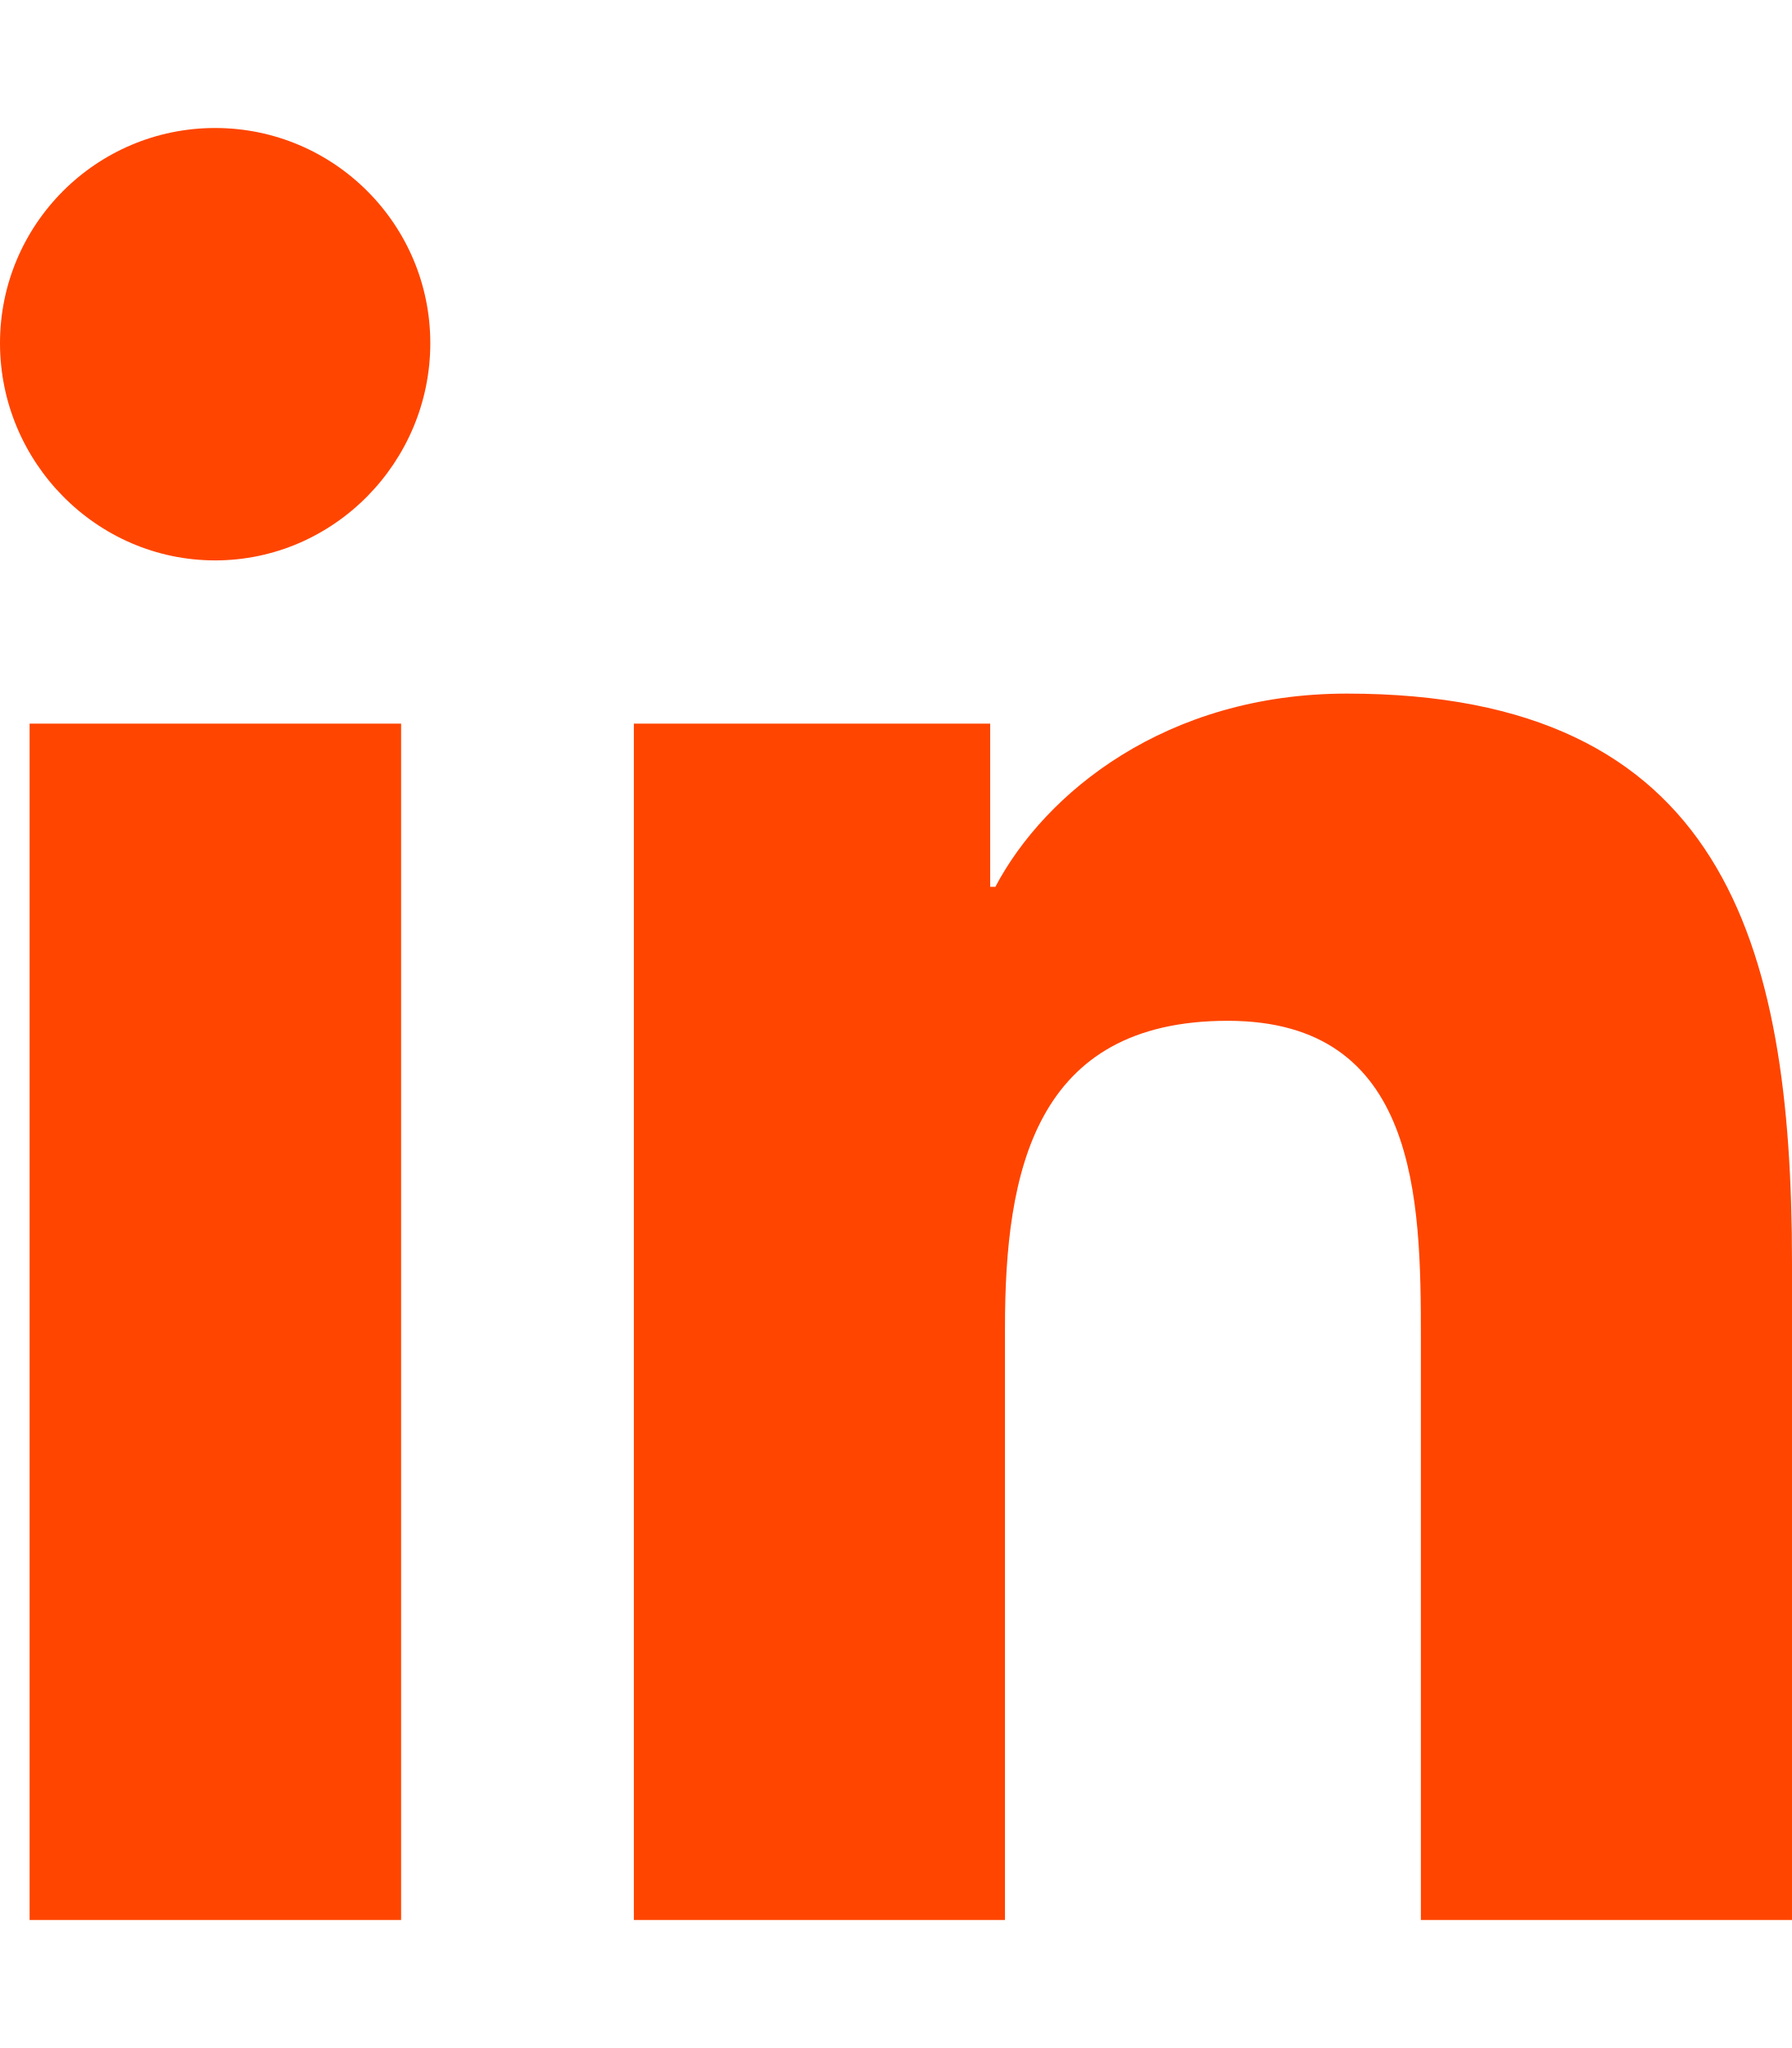
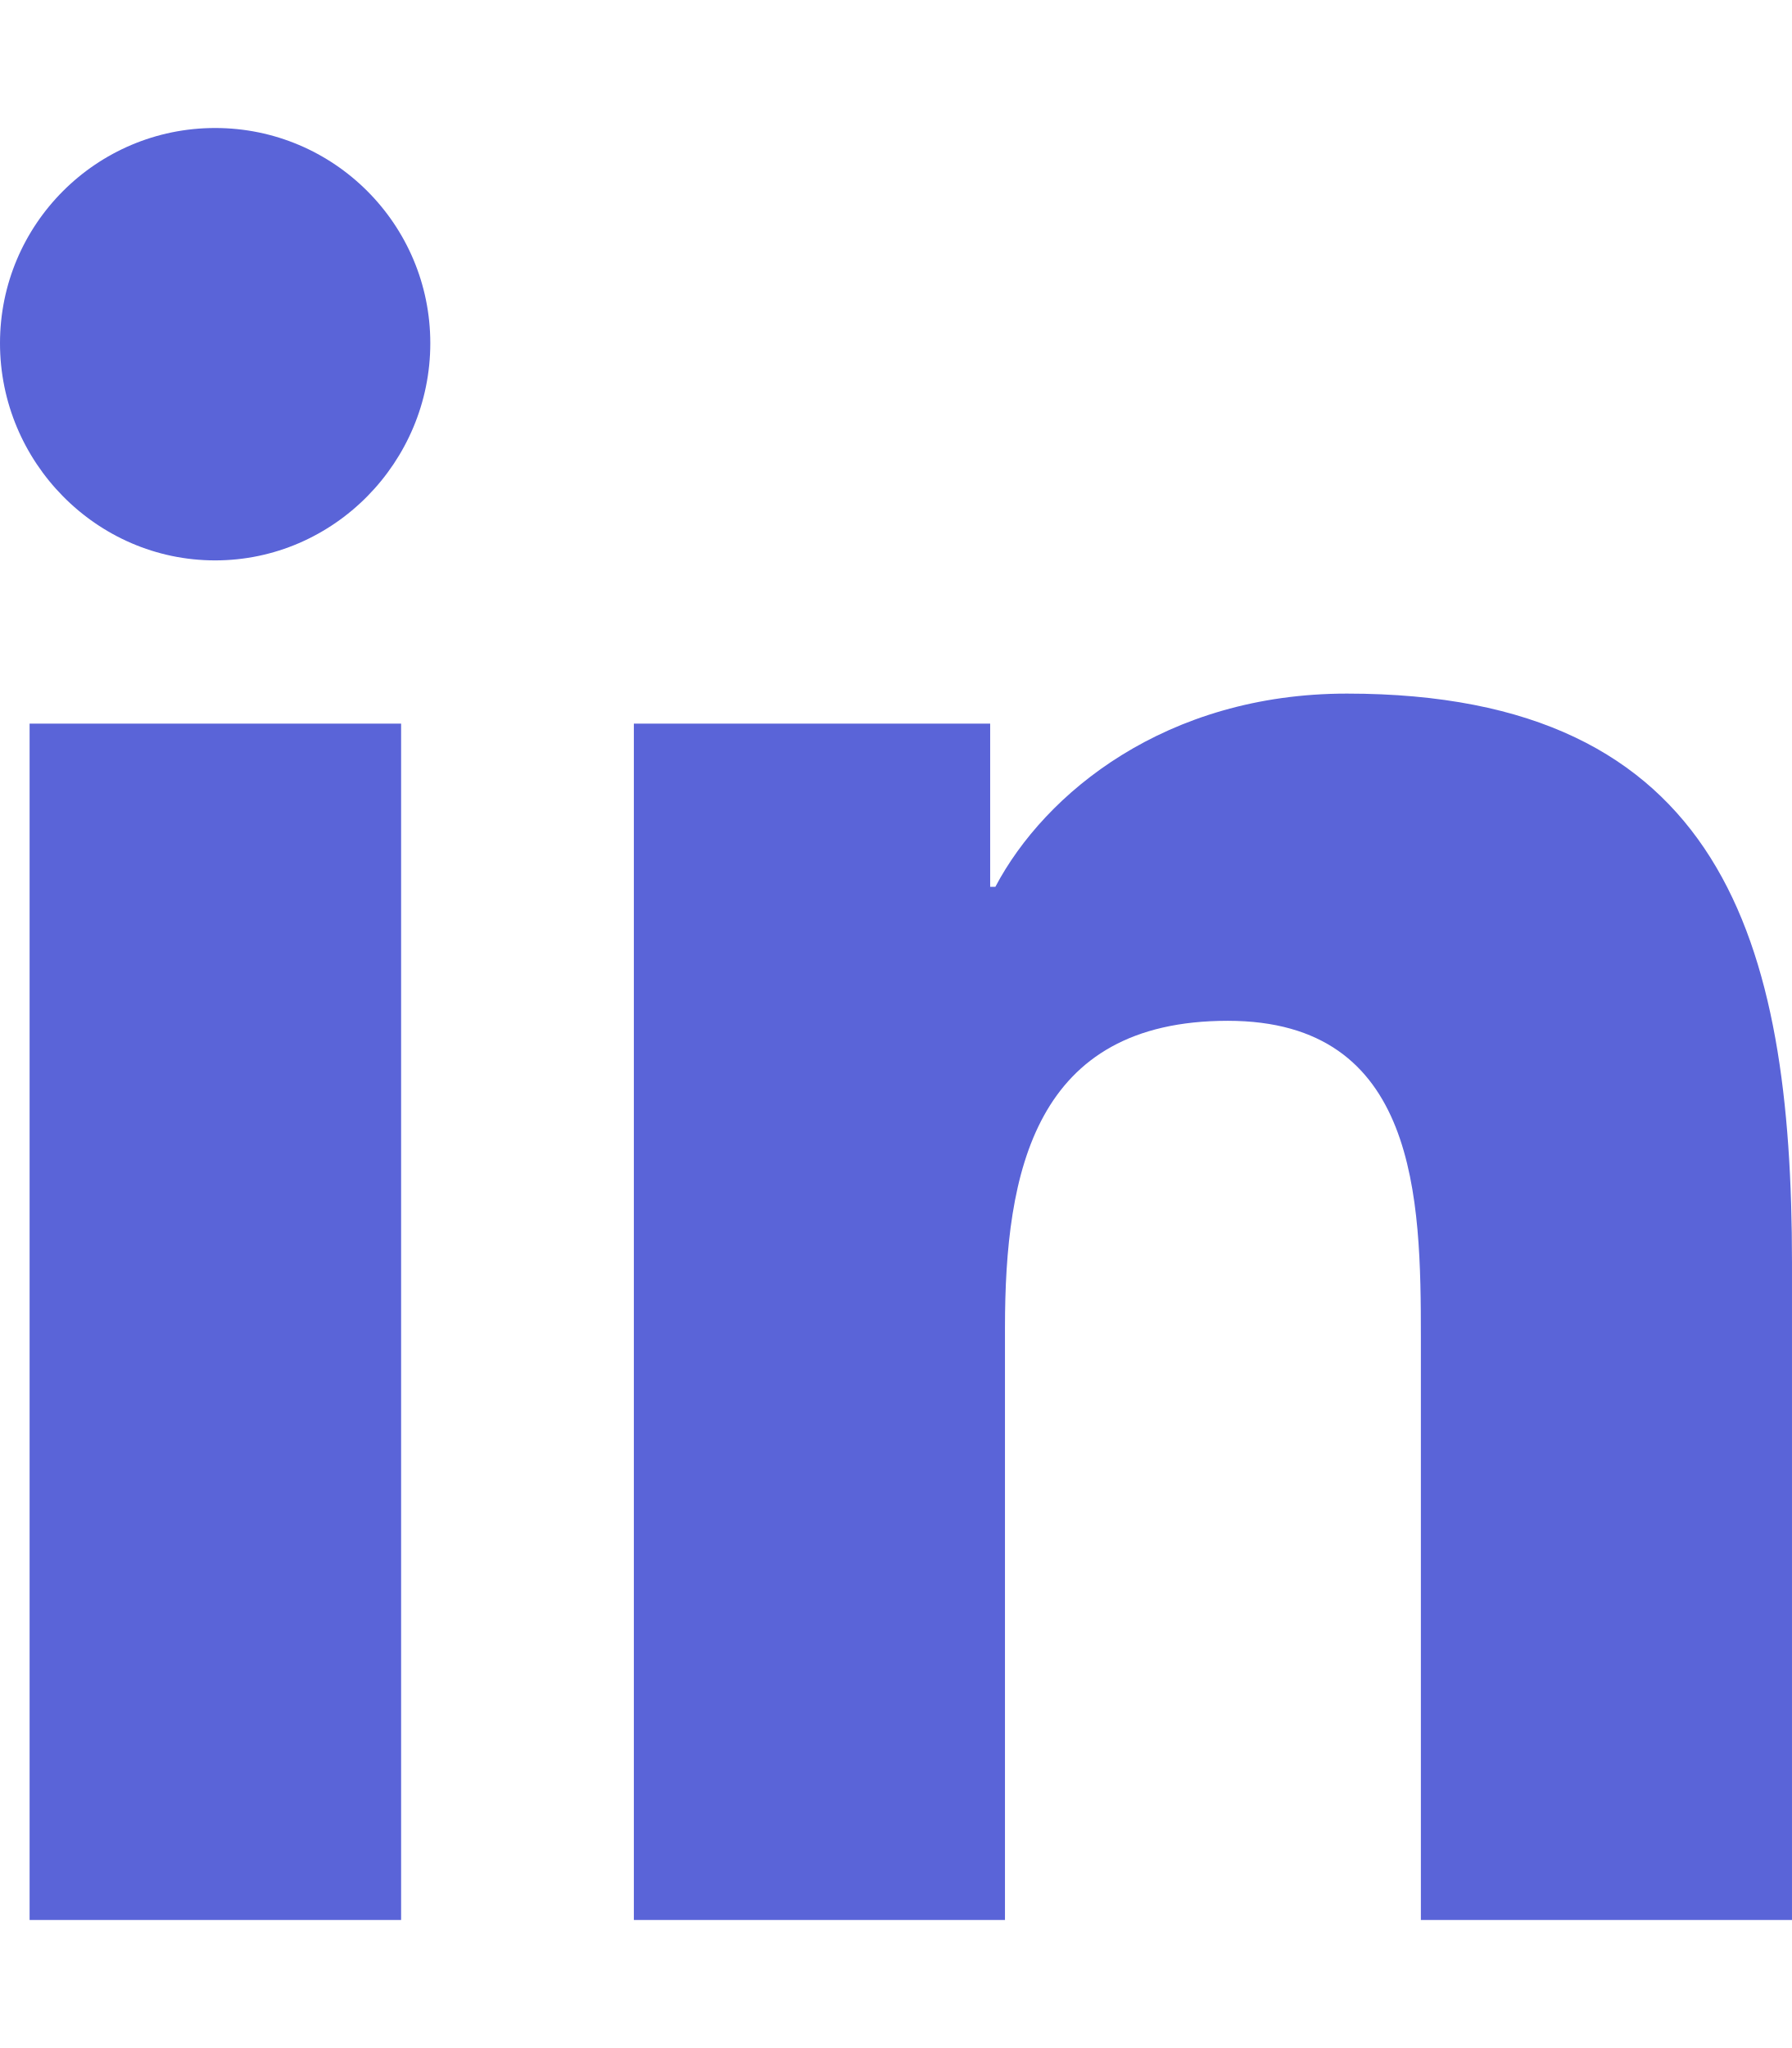
- <svg xmlns="http://www.w3.org/2000/svg" width="100%" height="100%" viewBox="0 0 448 512" version="1.1" xml:space="preserve" style="fill-rule:evenodd;clip-rule:evenodd;stroke-linejoin:round;stroke-miterlimit:1.414;">
-   <path d="M100.3,480l-92.9,0l0,-299.1l92.9,0l0,299.1Zm-46.5,-339.9c-29.7,0 -53.8,-24.6 -53.8,-54.3c0,-29.7 24.1,-53.8 53.8,-53.8c29.7,0 53.8,24.1 53.8,53.8c0,29.7 -24.1,54.3 -53.8,54.3Zm394.2,339.9l-92.7,0l0,-145.6c0,-34.7 -0.7,-79.2 -48.3,-79.2c-48.3,0 -55.7,37.7 -55.7,76.7l0,148.1l-92.8,0l0,-299.1l89.1,0l0,40.8l1.3,0c12.4,-23.5 42.7,-48.3 87.9,-48.3c94,0 111.3,61.9 111.3,142.3l0,164.3l-0.1,0Z" style="fill:#ff4500;fill-rule:nonzero;" />
+ <svg xmlns="http://www.w3.org/2000/svg" width="100%" height="100%" viewBox="0 0 448 512" version="1.1" xml:space="preserve" style="fill-rule:evenodd;clip-rule:evenodd;stroke-linejoin:round;stroke-miterlimit:2;">
+   <path d="M100.3,480l-92.9,0l0,-299.1l92.9,0l0,299.1Zm-46.5,-339.9c-29.7,0 -53.8,-24.6 -53.8,-54.3c0,-29.7 24.1,-53.8 53.8,-53.8c29.7,0 53.8,24.1 53.8,53.8c0,29.7 -24.1,54.3 -53.8,54.3Zm394.2,339.9l-92.7,0l0,-145.6c0,-34.7 -0.7,-79.2 -48.3,-79.2c-48.3,0 -55.7,37.7 -55.7,76.7l0,148.1l-92.8,0l0,-299.1l89.1,0l0,40.8l1.3,0c12.4,-23.5 42.7,-48.3 87.9,-48.3c94,0 111.3,61.9 111.3,142.3l0,164.3l-0.1,0Z" style="fill:#5a64d8;fill-rule:nonzero;" />
</svg>
